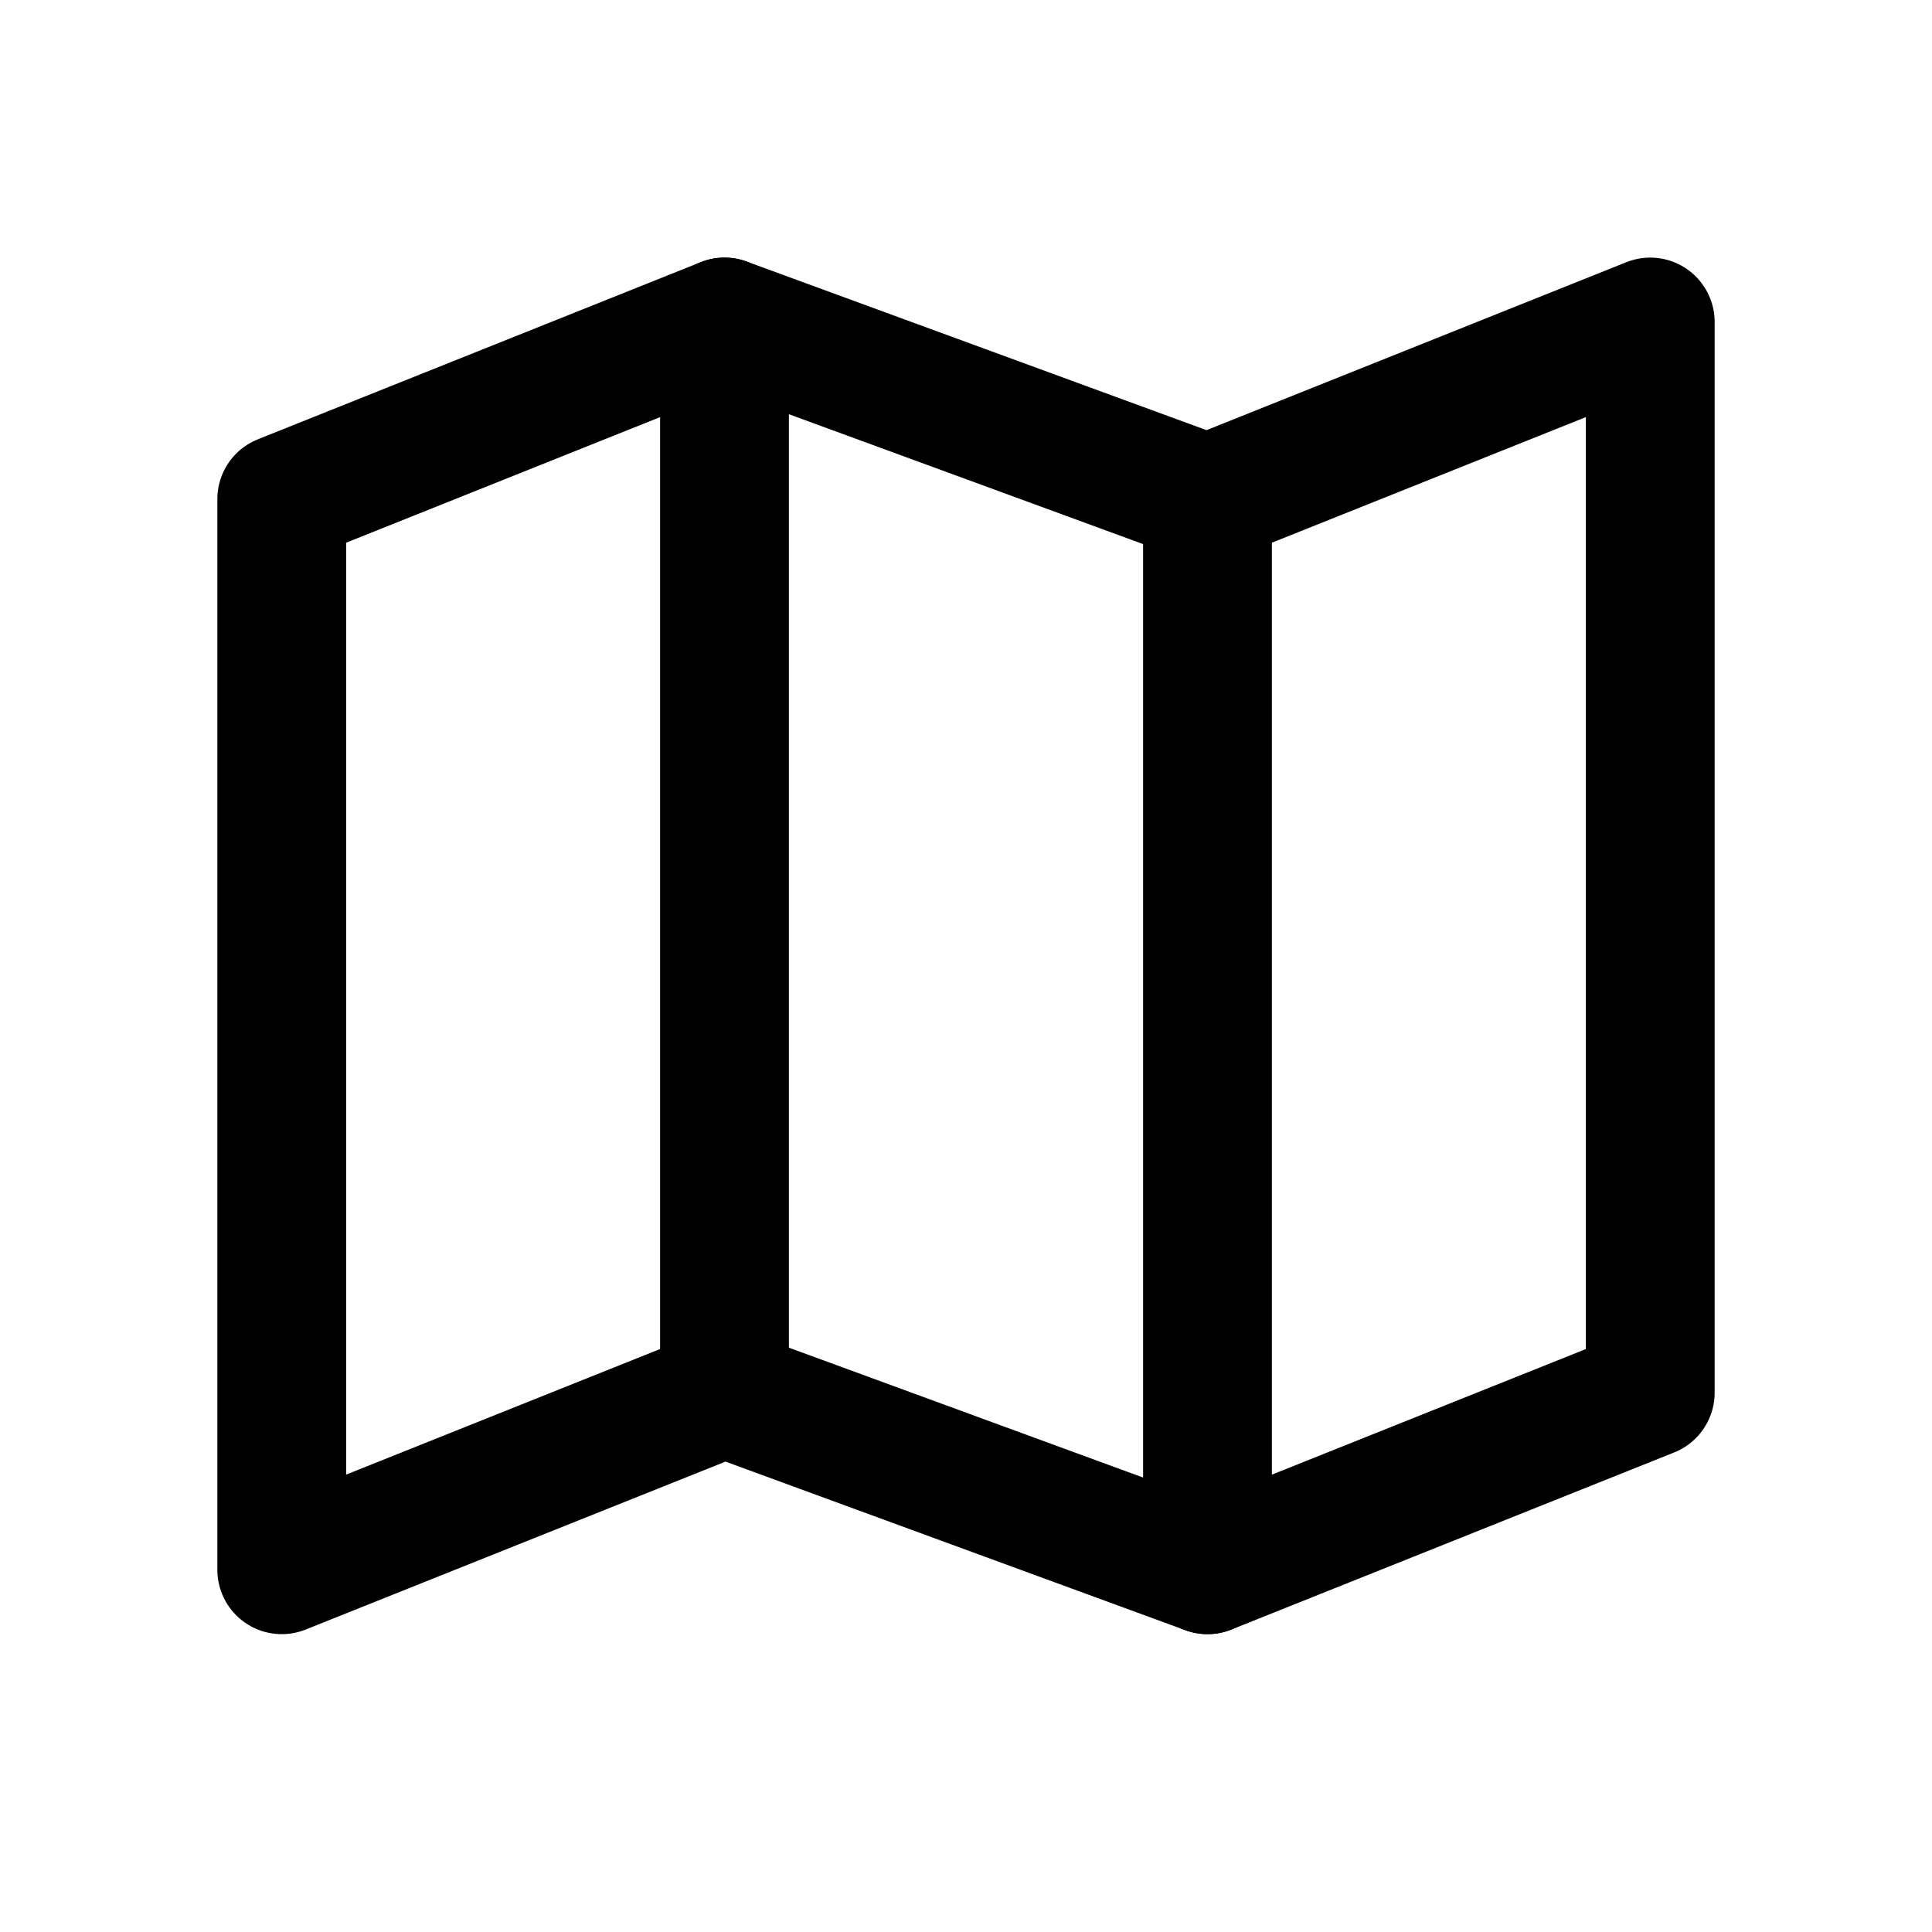
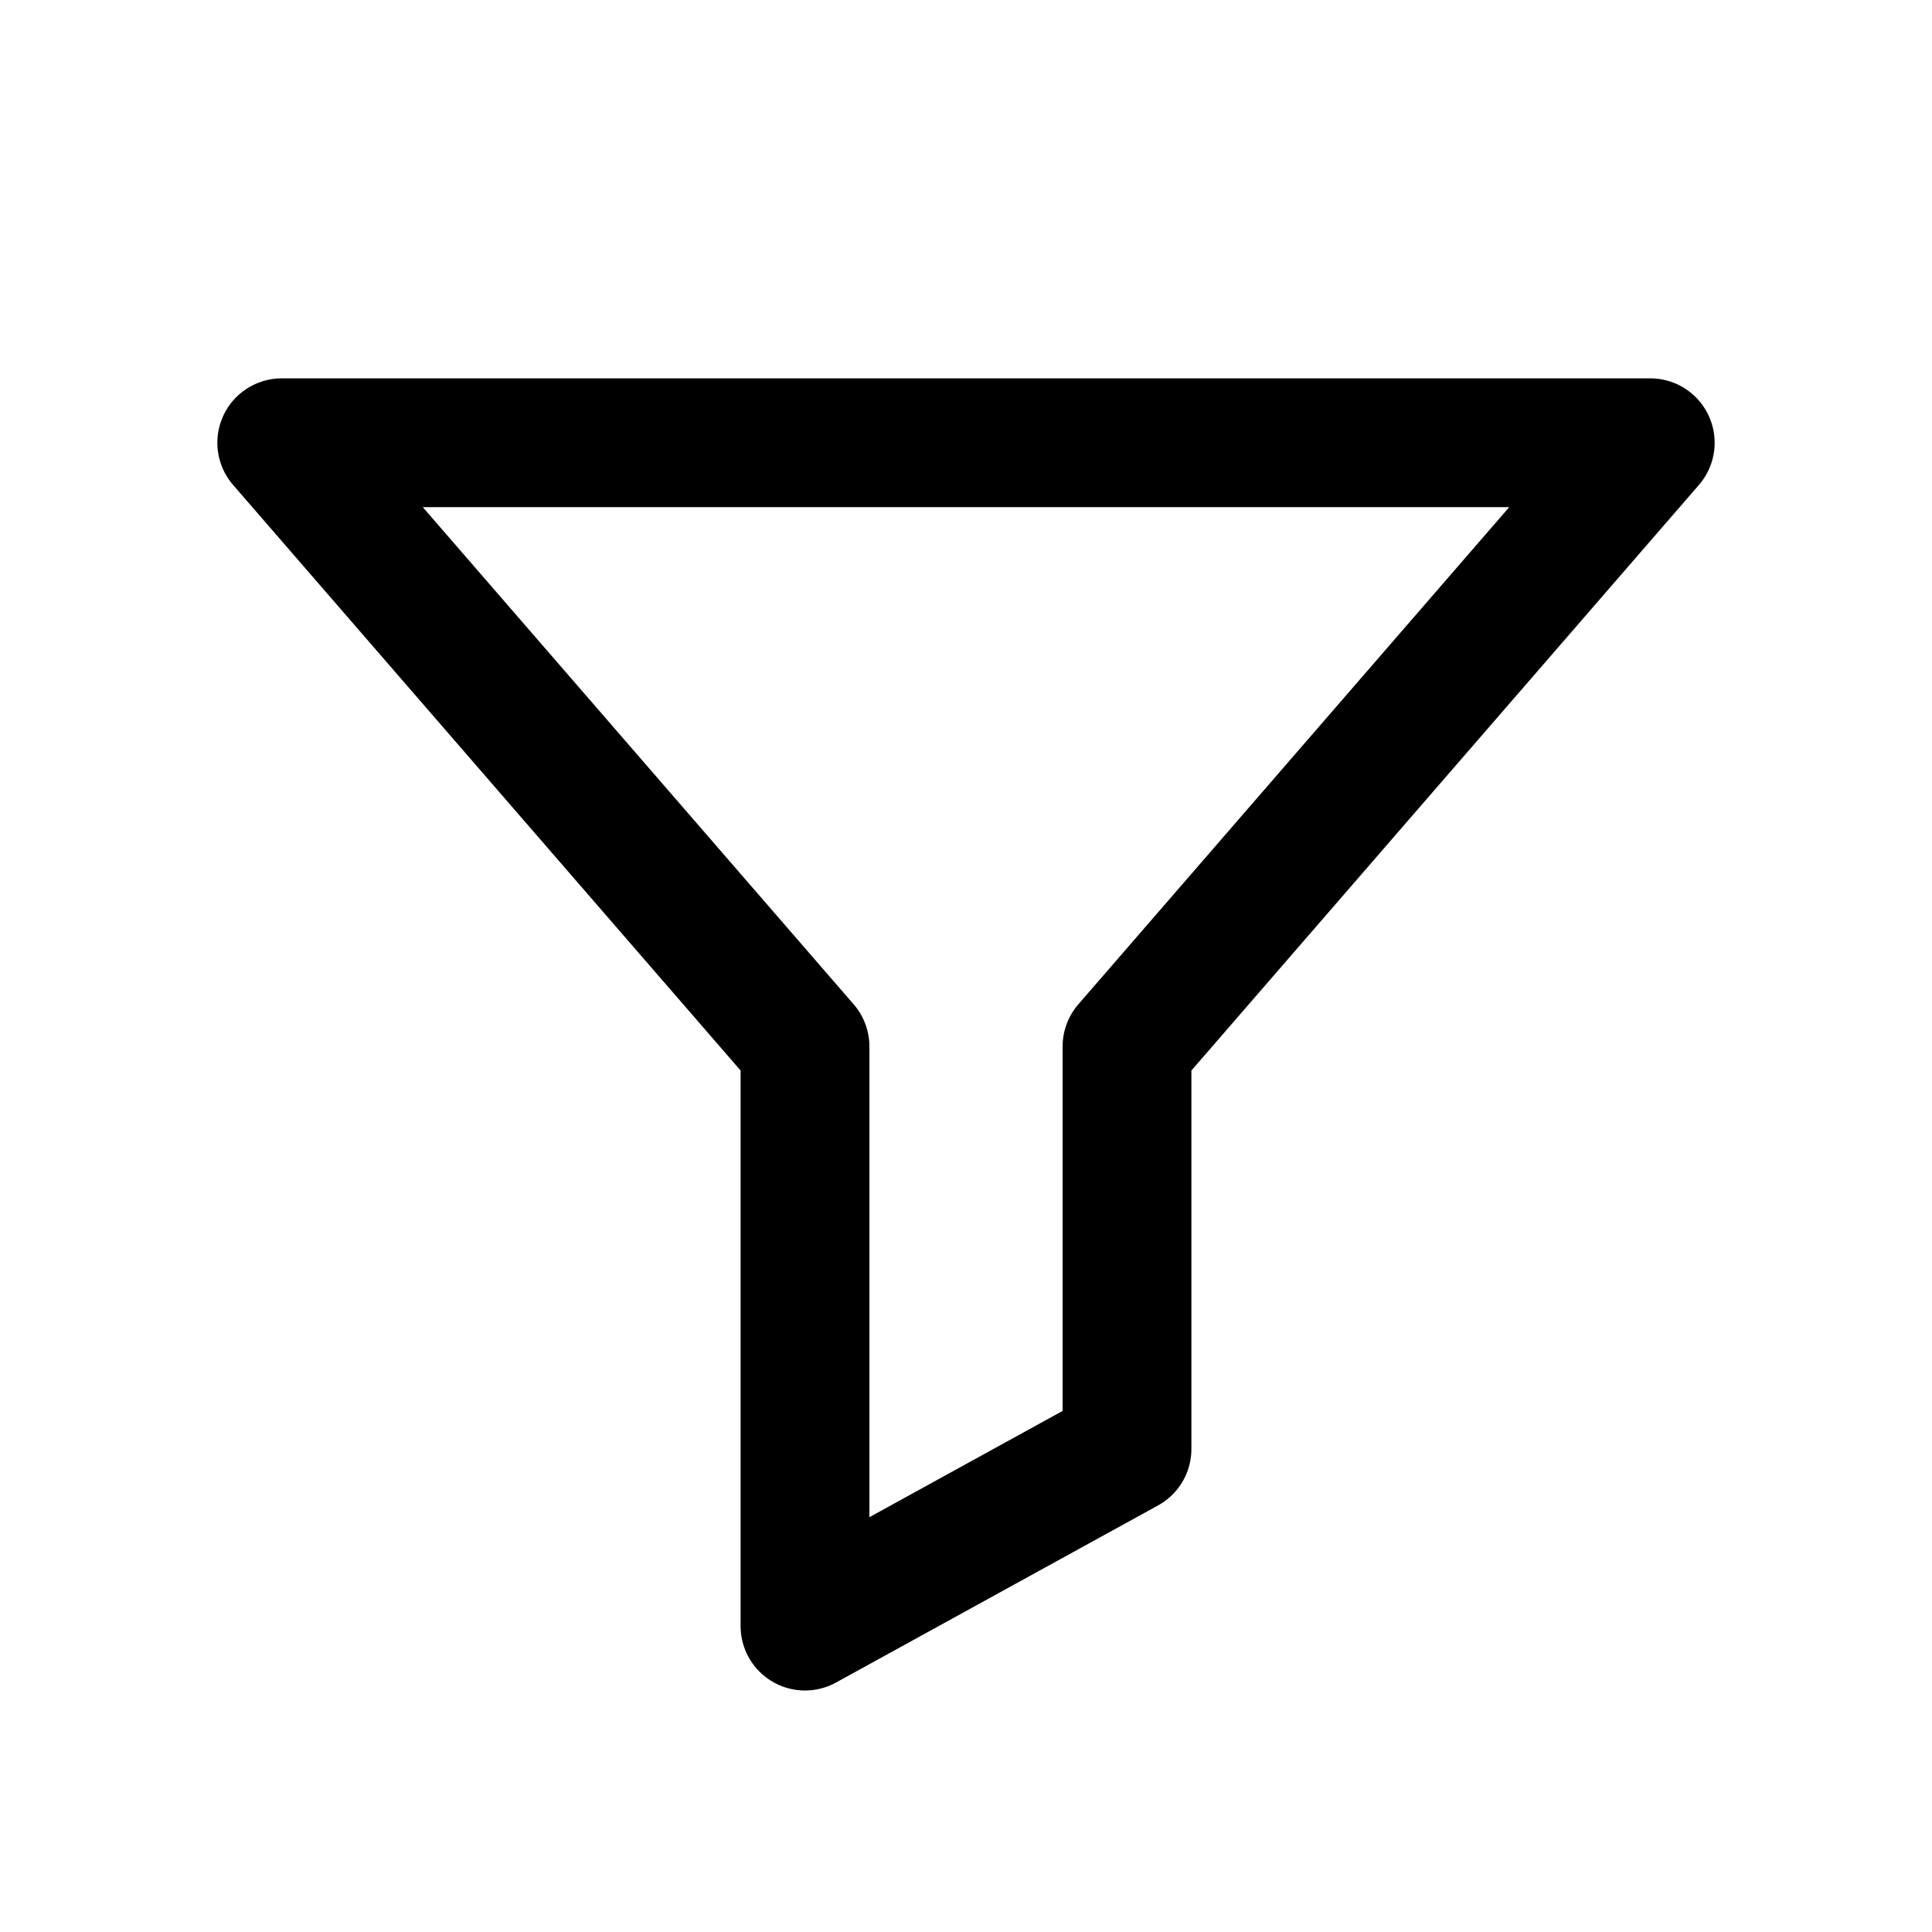
<svg xmlns="http://www.w3.org/2000/svg" width="24" height="24" viewBox="0 0 24 24" fill="none" stroke="currentColor" stroke-width="1.6" stroke-linecap="round" stroke-linejoin="round">
-   <path d="M9 4 3.5 6.2v13.3L9 17.3l6 2.2 5.5-2.2V4L15 6.2 9 4Z" />
-   <path d="M9 4v13.3M15 6.2v13.3" />
+   <path d="M3.5 5.5h17l-6.5 7.5v5l-4 2.2v-7.2L3.5 5.5Z" />
</svg>
